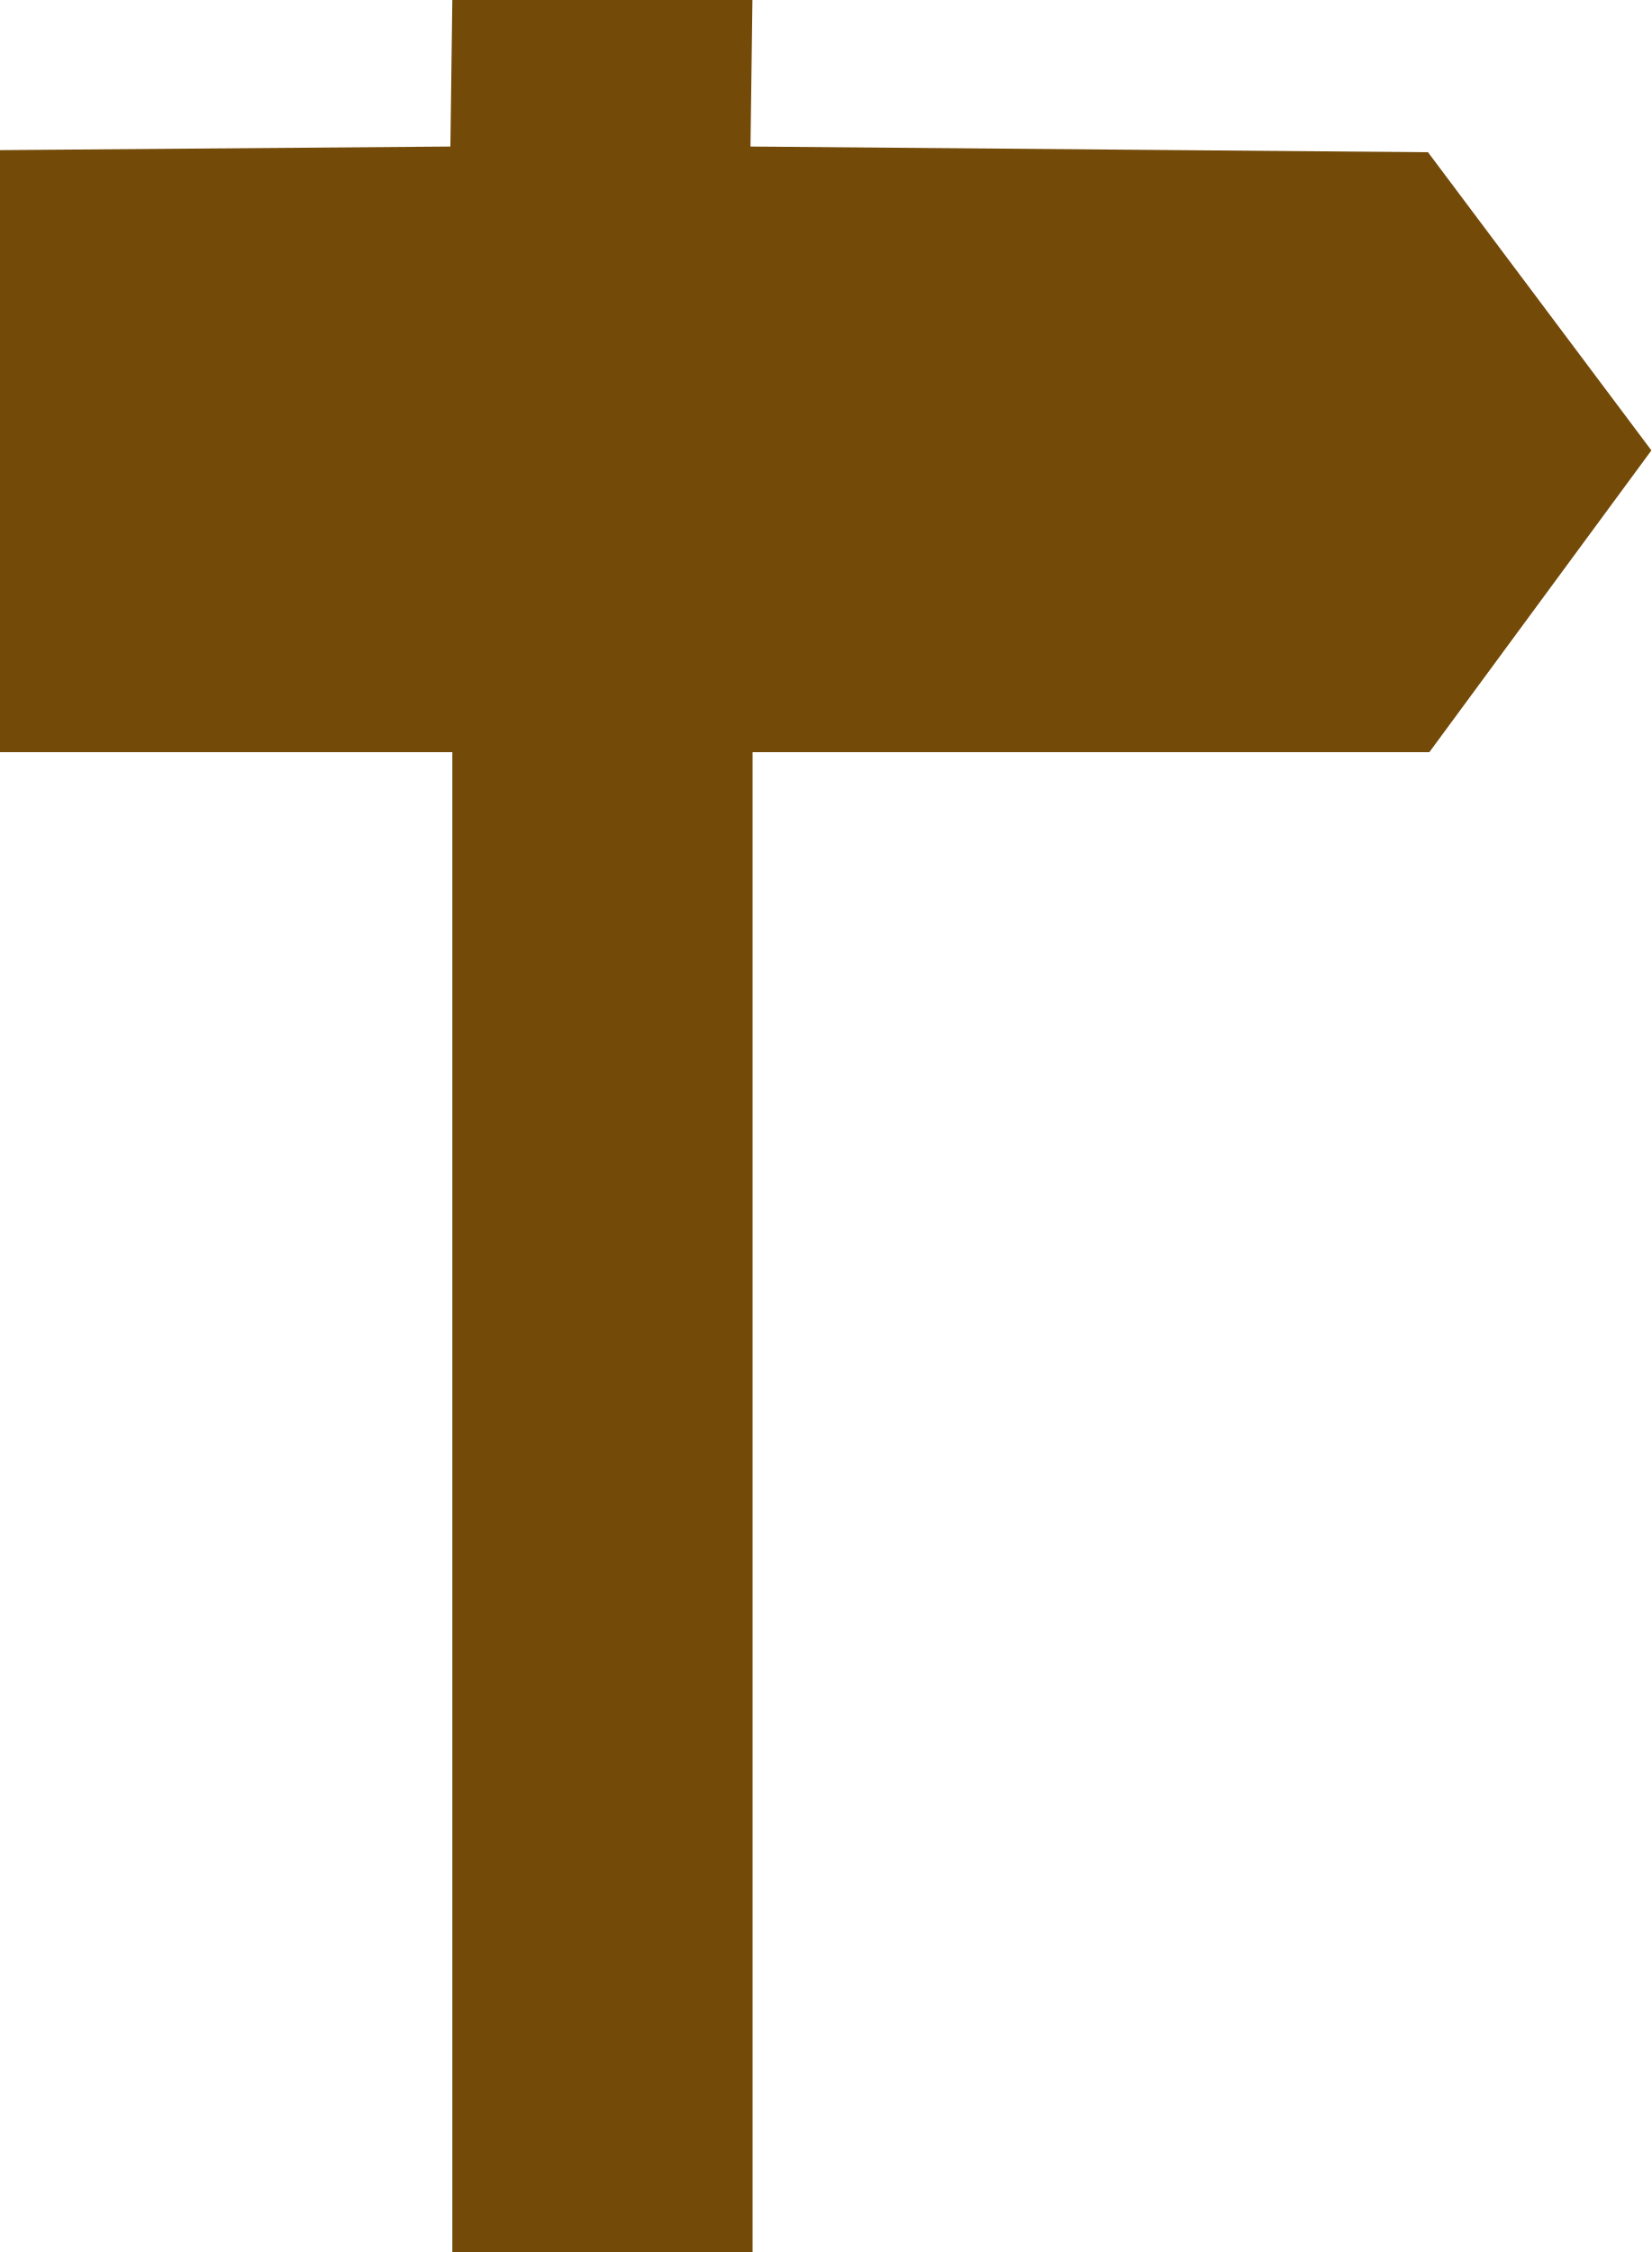
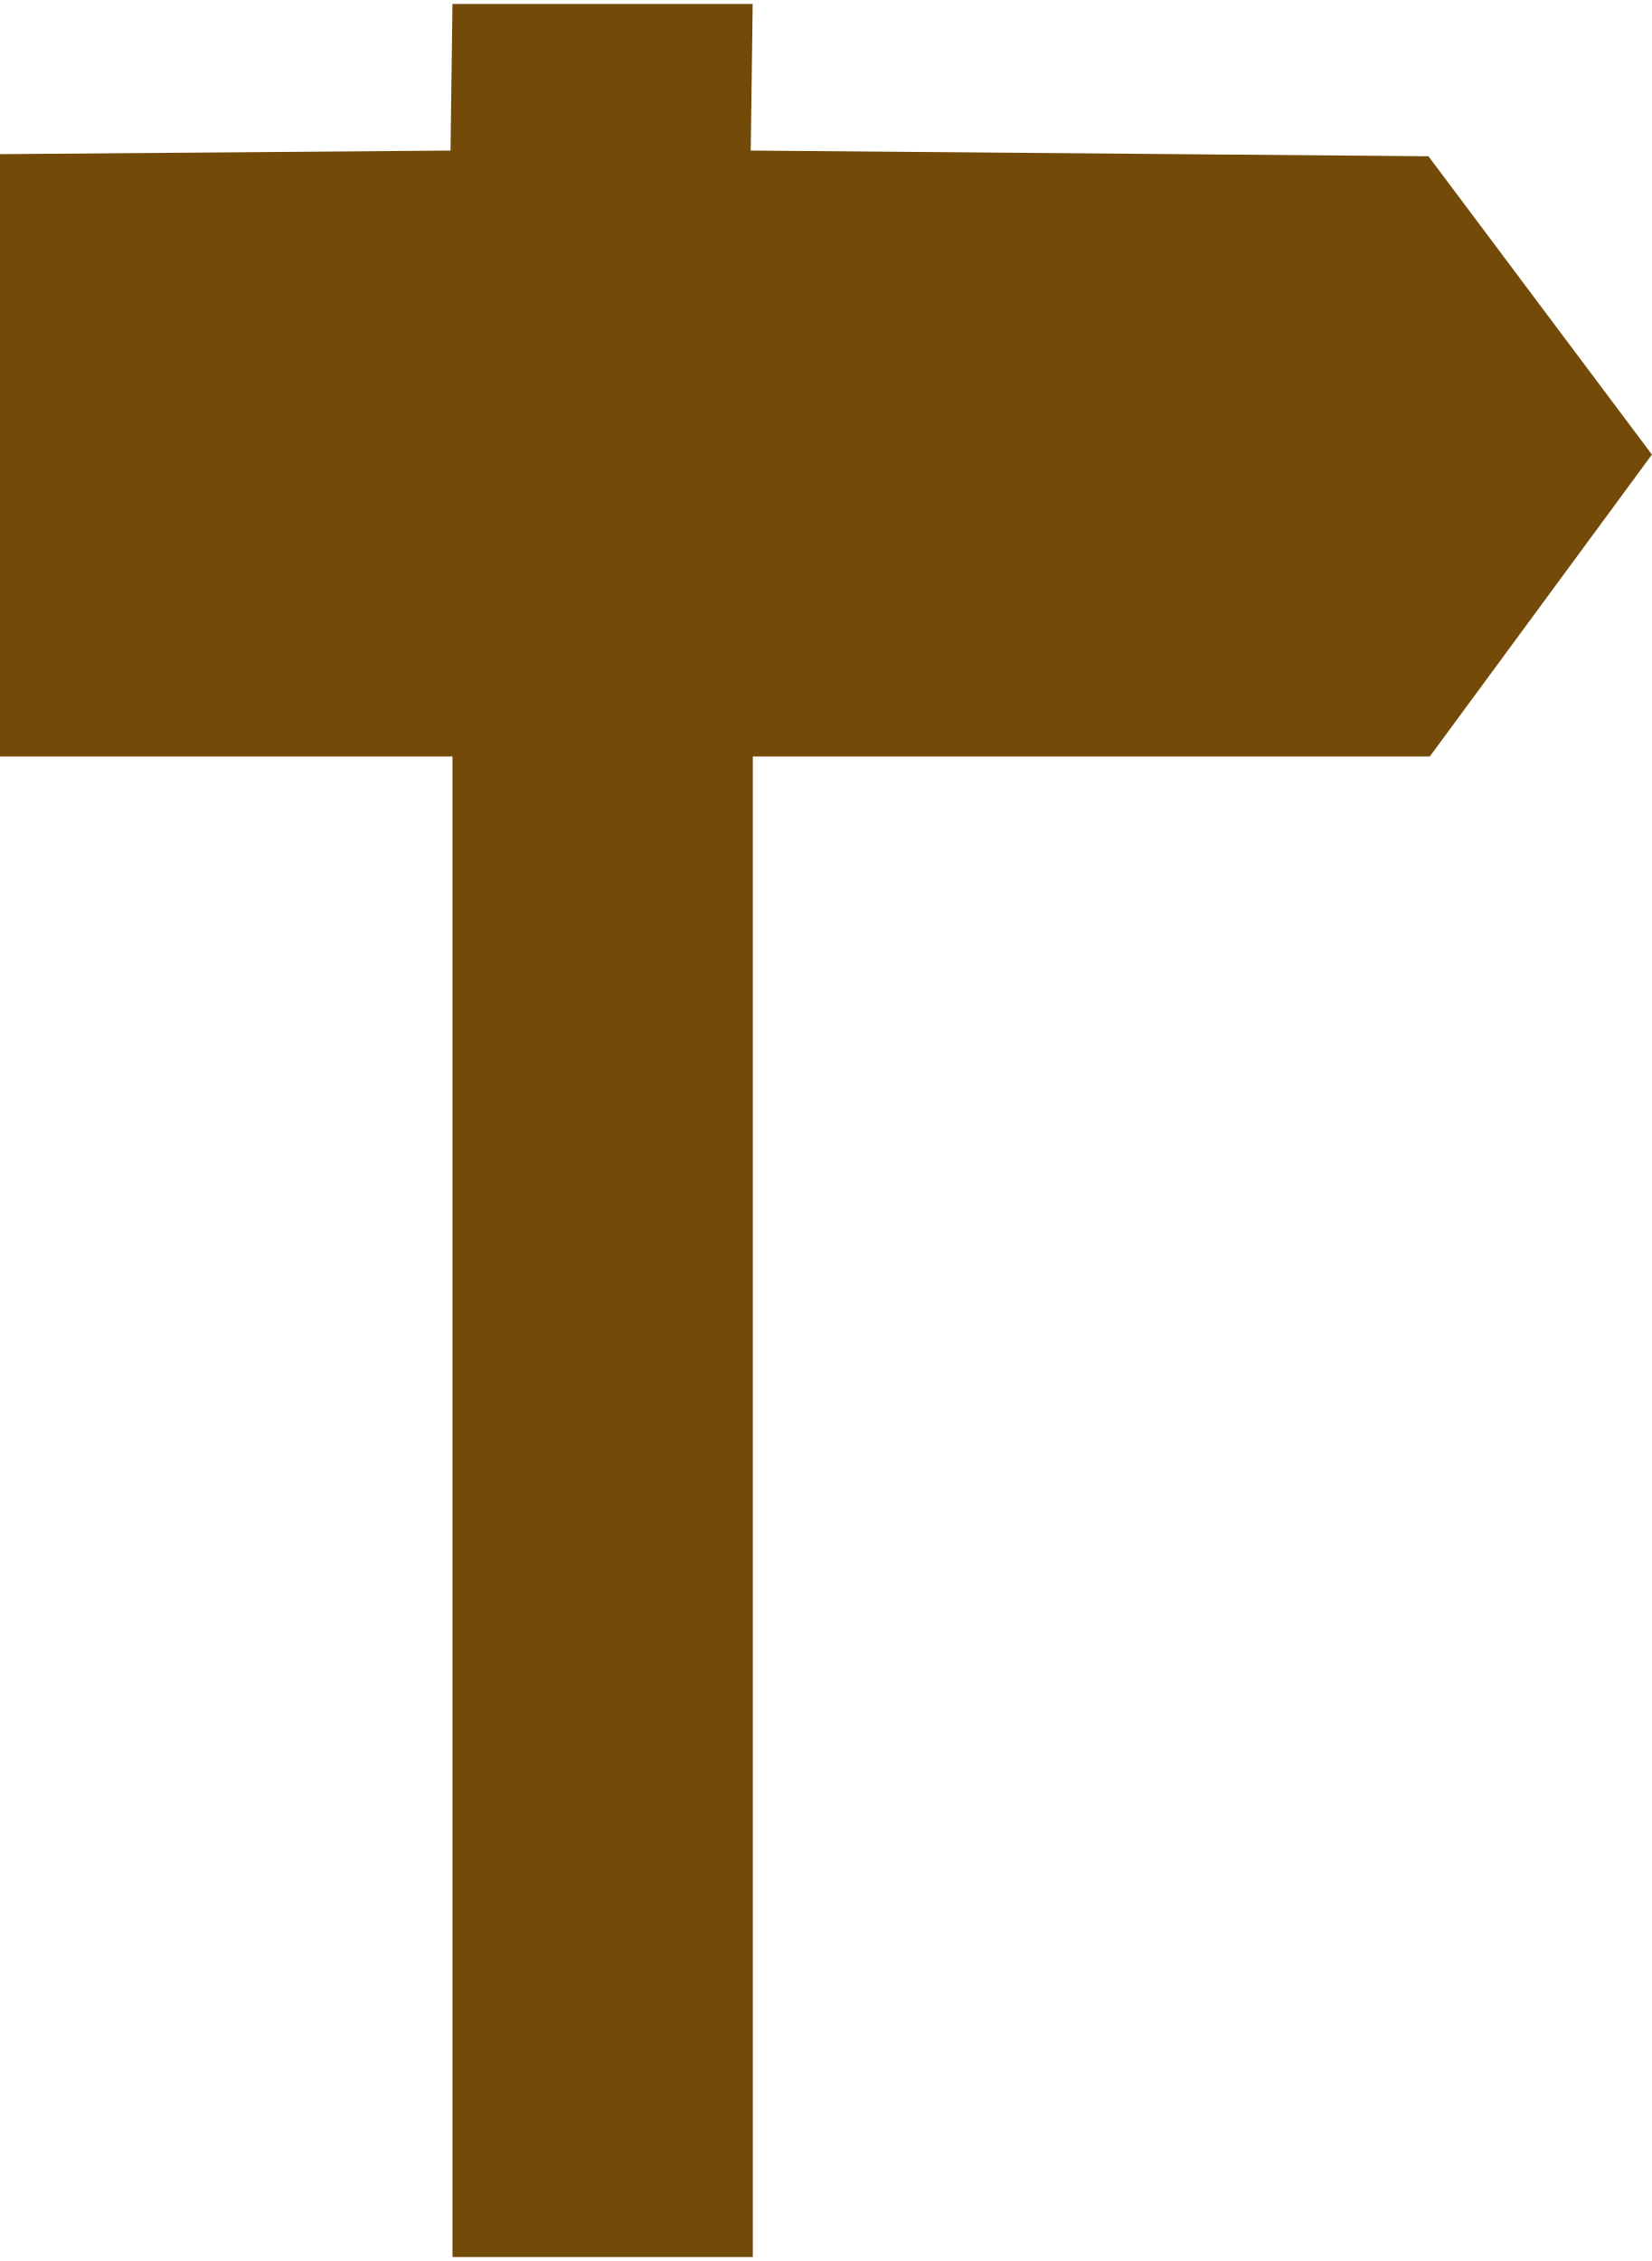
- <svg xmlns="http://www.w3.org/2000/svg" width="22" height="30" version="1.1" viewBox="0 0 11 15">
+ <svg xmlns="http://www.w3.org/2000/svg" width="19" height="26" version="1.1" viewBox="0 0 11 15">
  <g transform="translate(-3 -758.36)">
    <path fill="#734a08ff" d="m6.013 758.36-0.013 0.976-3 0.024v4.01h3.013v9.99h2v-9.99h4.508l1.479-2.01-1.488-1.986-4.513-0.038 0.013-0.976z" />
  </g>
</svg>
